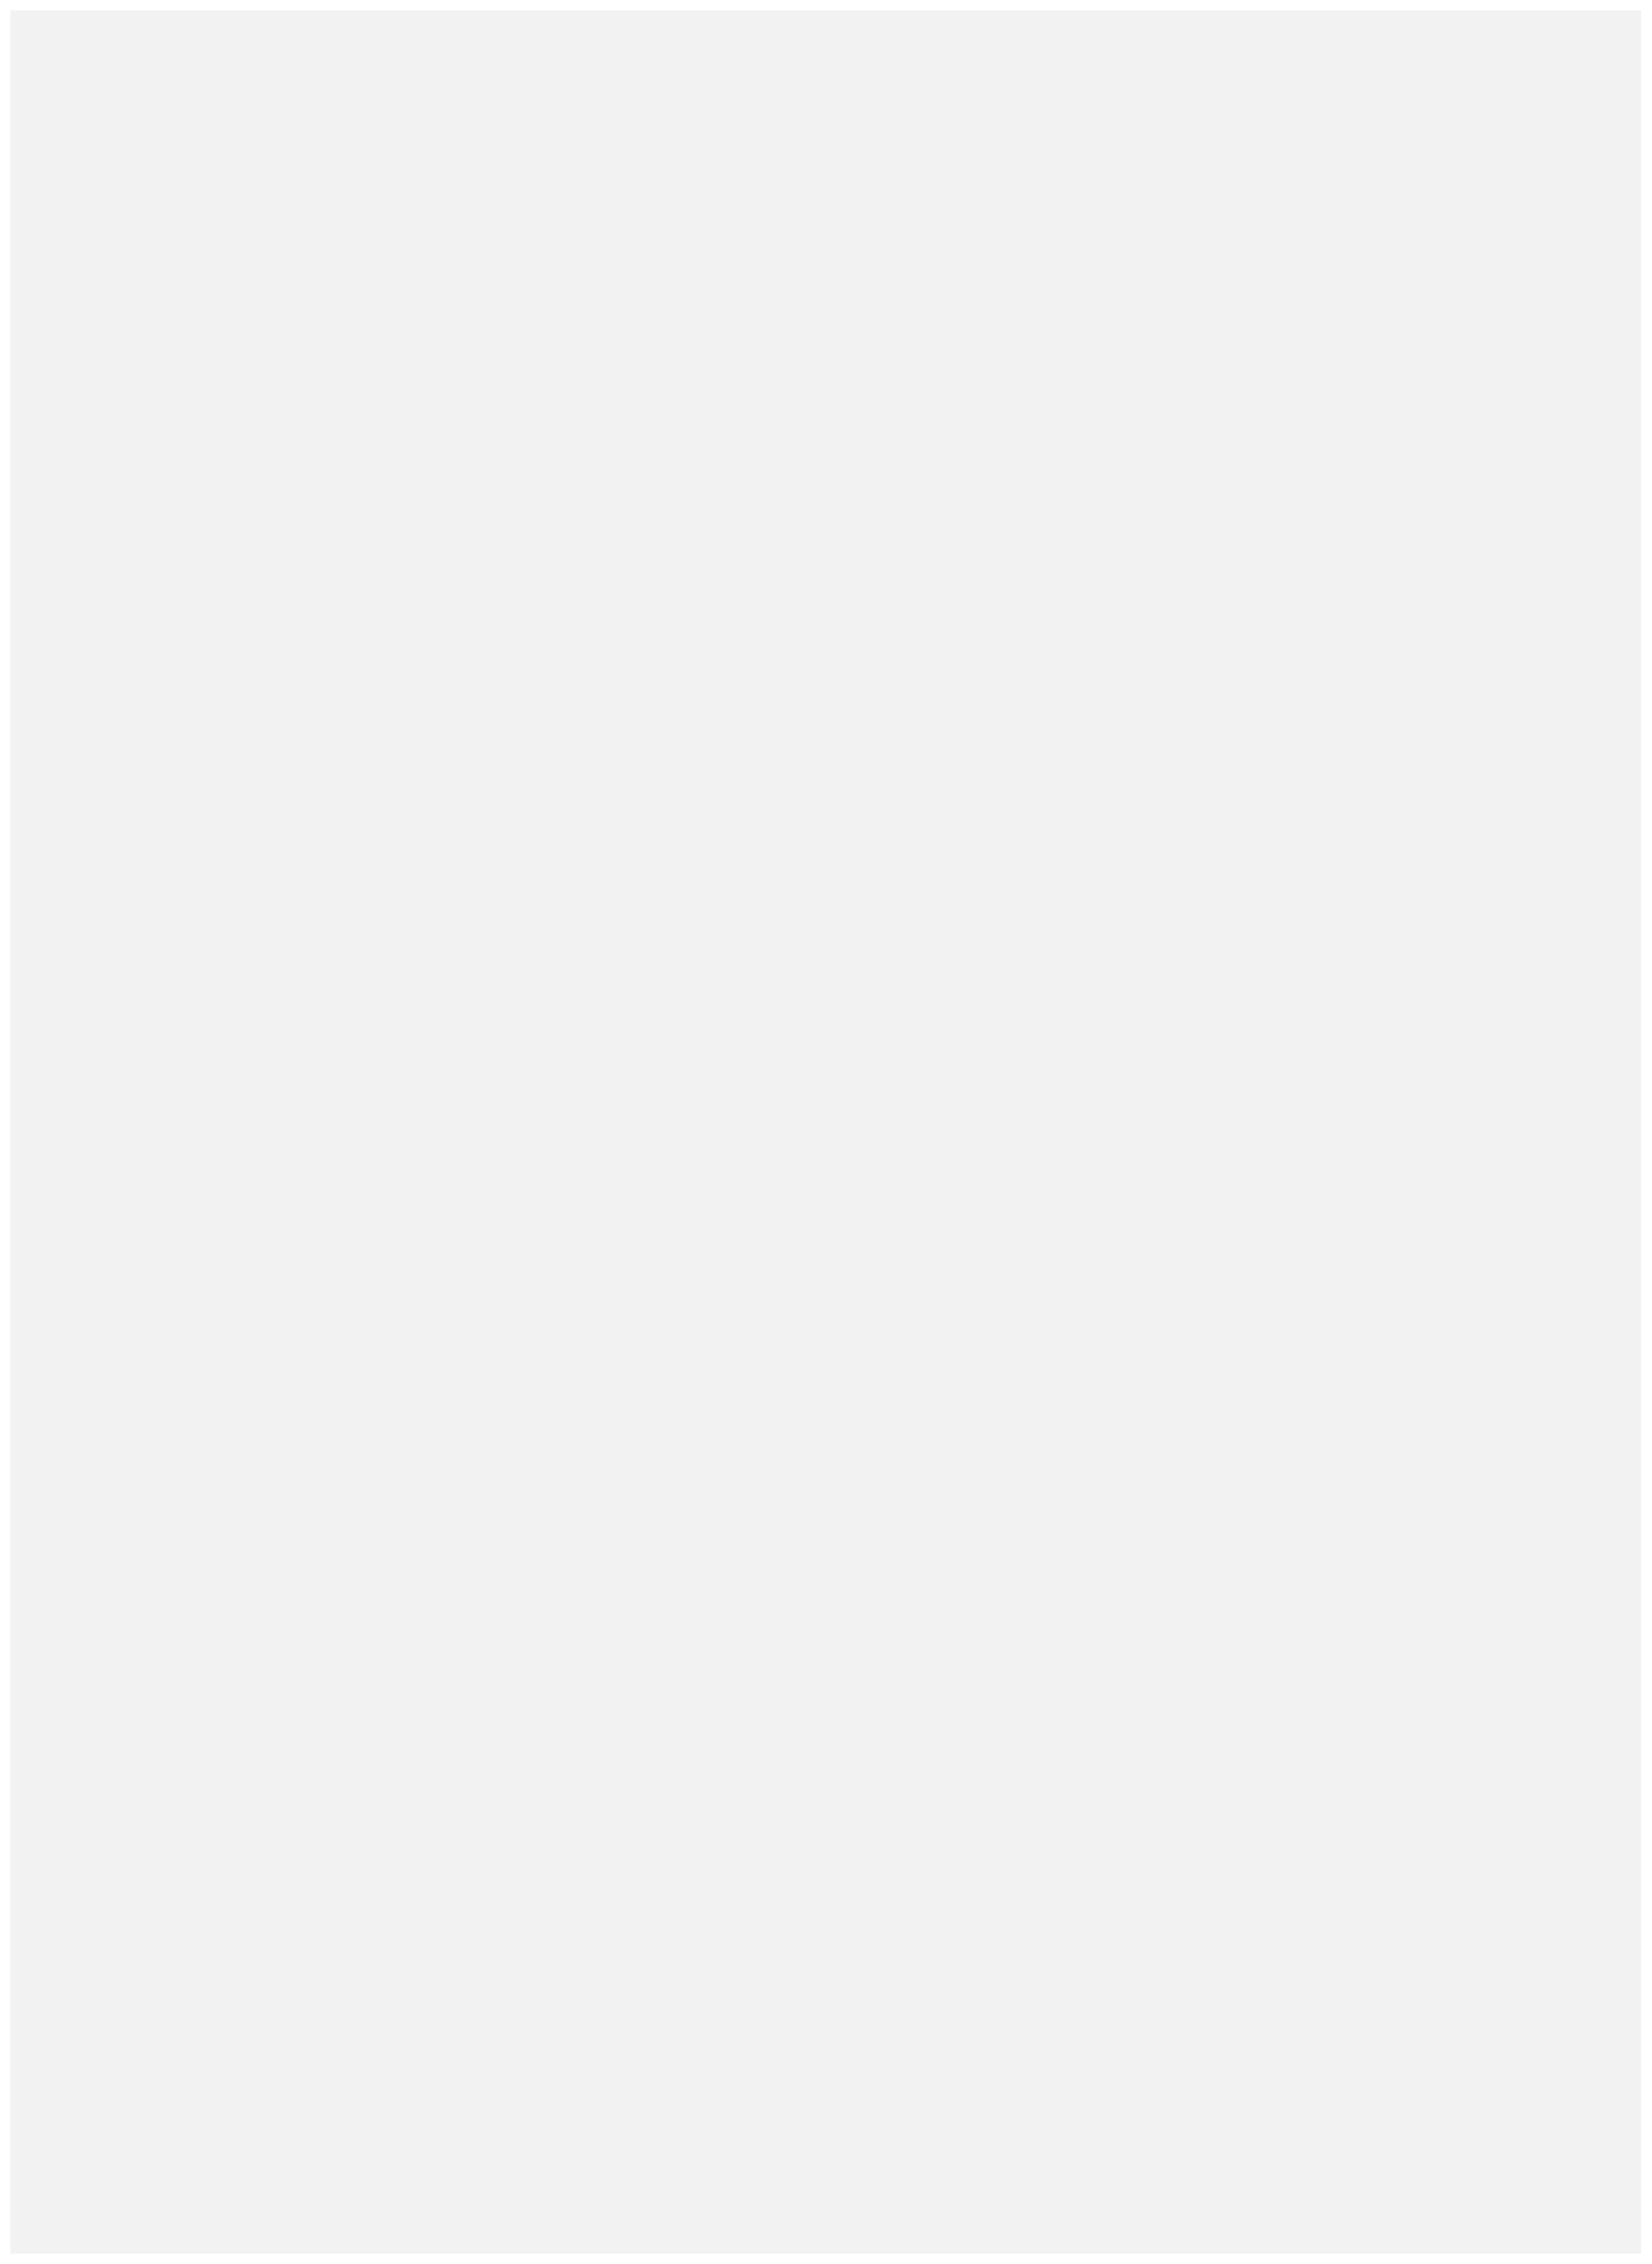
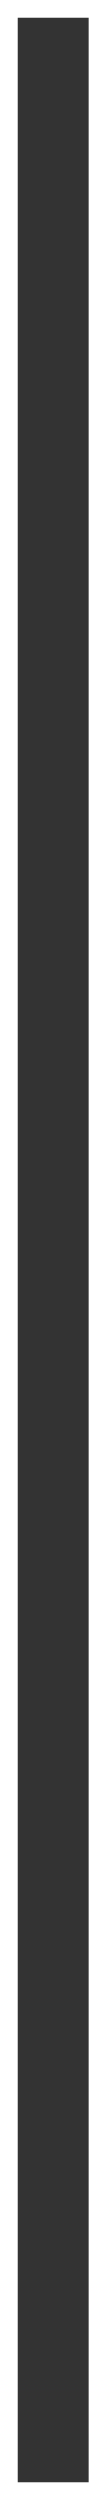
- <svg xmlns="http://www.w3.org/2000/svg" version="1.1" width="159px" height="218px">
-   <g transform="matrix(1 0 0 1 -3783 -1918 )">
-     <path d="M 3784 1919  L 3941 1919  L 3941 2135  L 3784 2135  L 3784 1919  Z " fill-rule="nonzero" fill="#f2f2f2" stroke="none" />
+ <svg xmlns="http://www.w3.org/2000/svg" version="1.1" width="6px" height="141px">
+   <g transform="matrix(1 0 0 1 -4663 -180 )">
+     <path d="M 4664 181  L 4668 181  L 4668 320  L 4664 320  L 4664 181  Z " fill-rule="nonzero" fill="#333333" stroke="none" />
  </g>
</svg>
